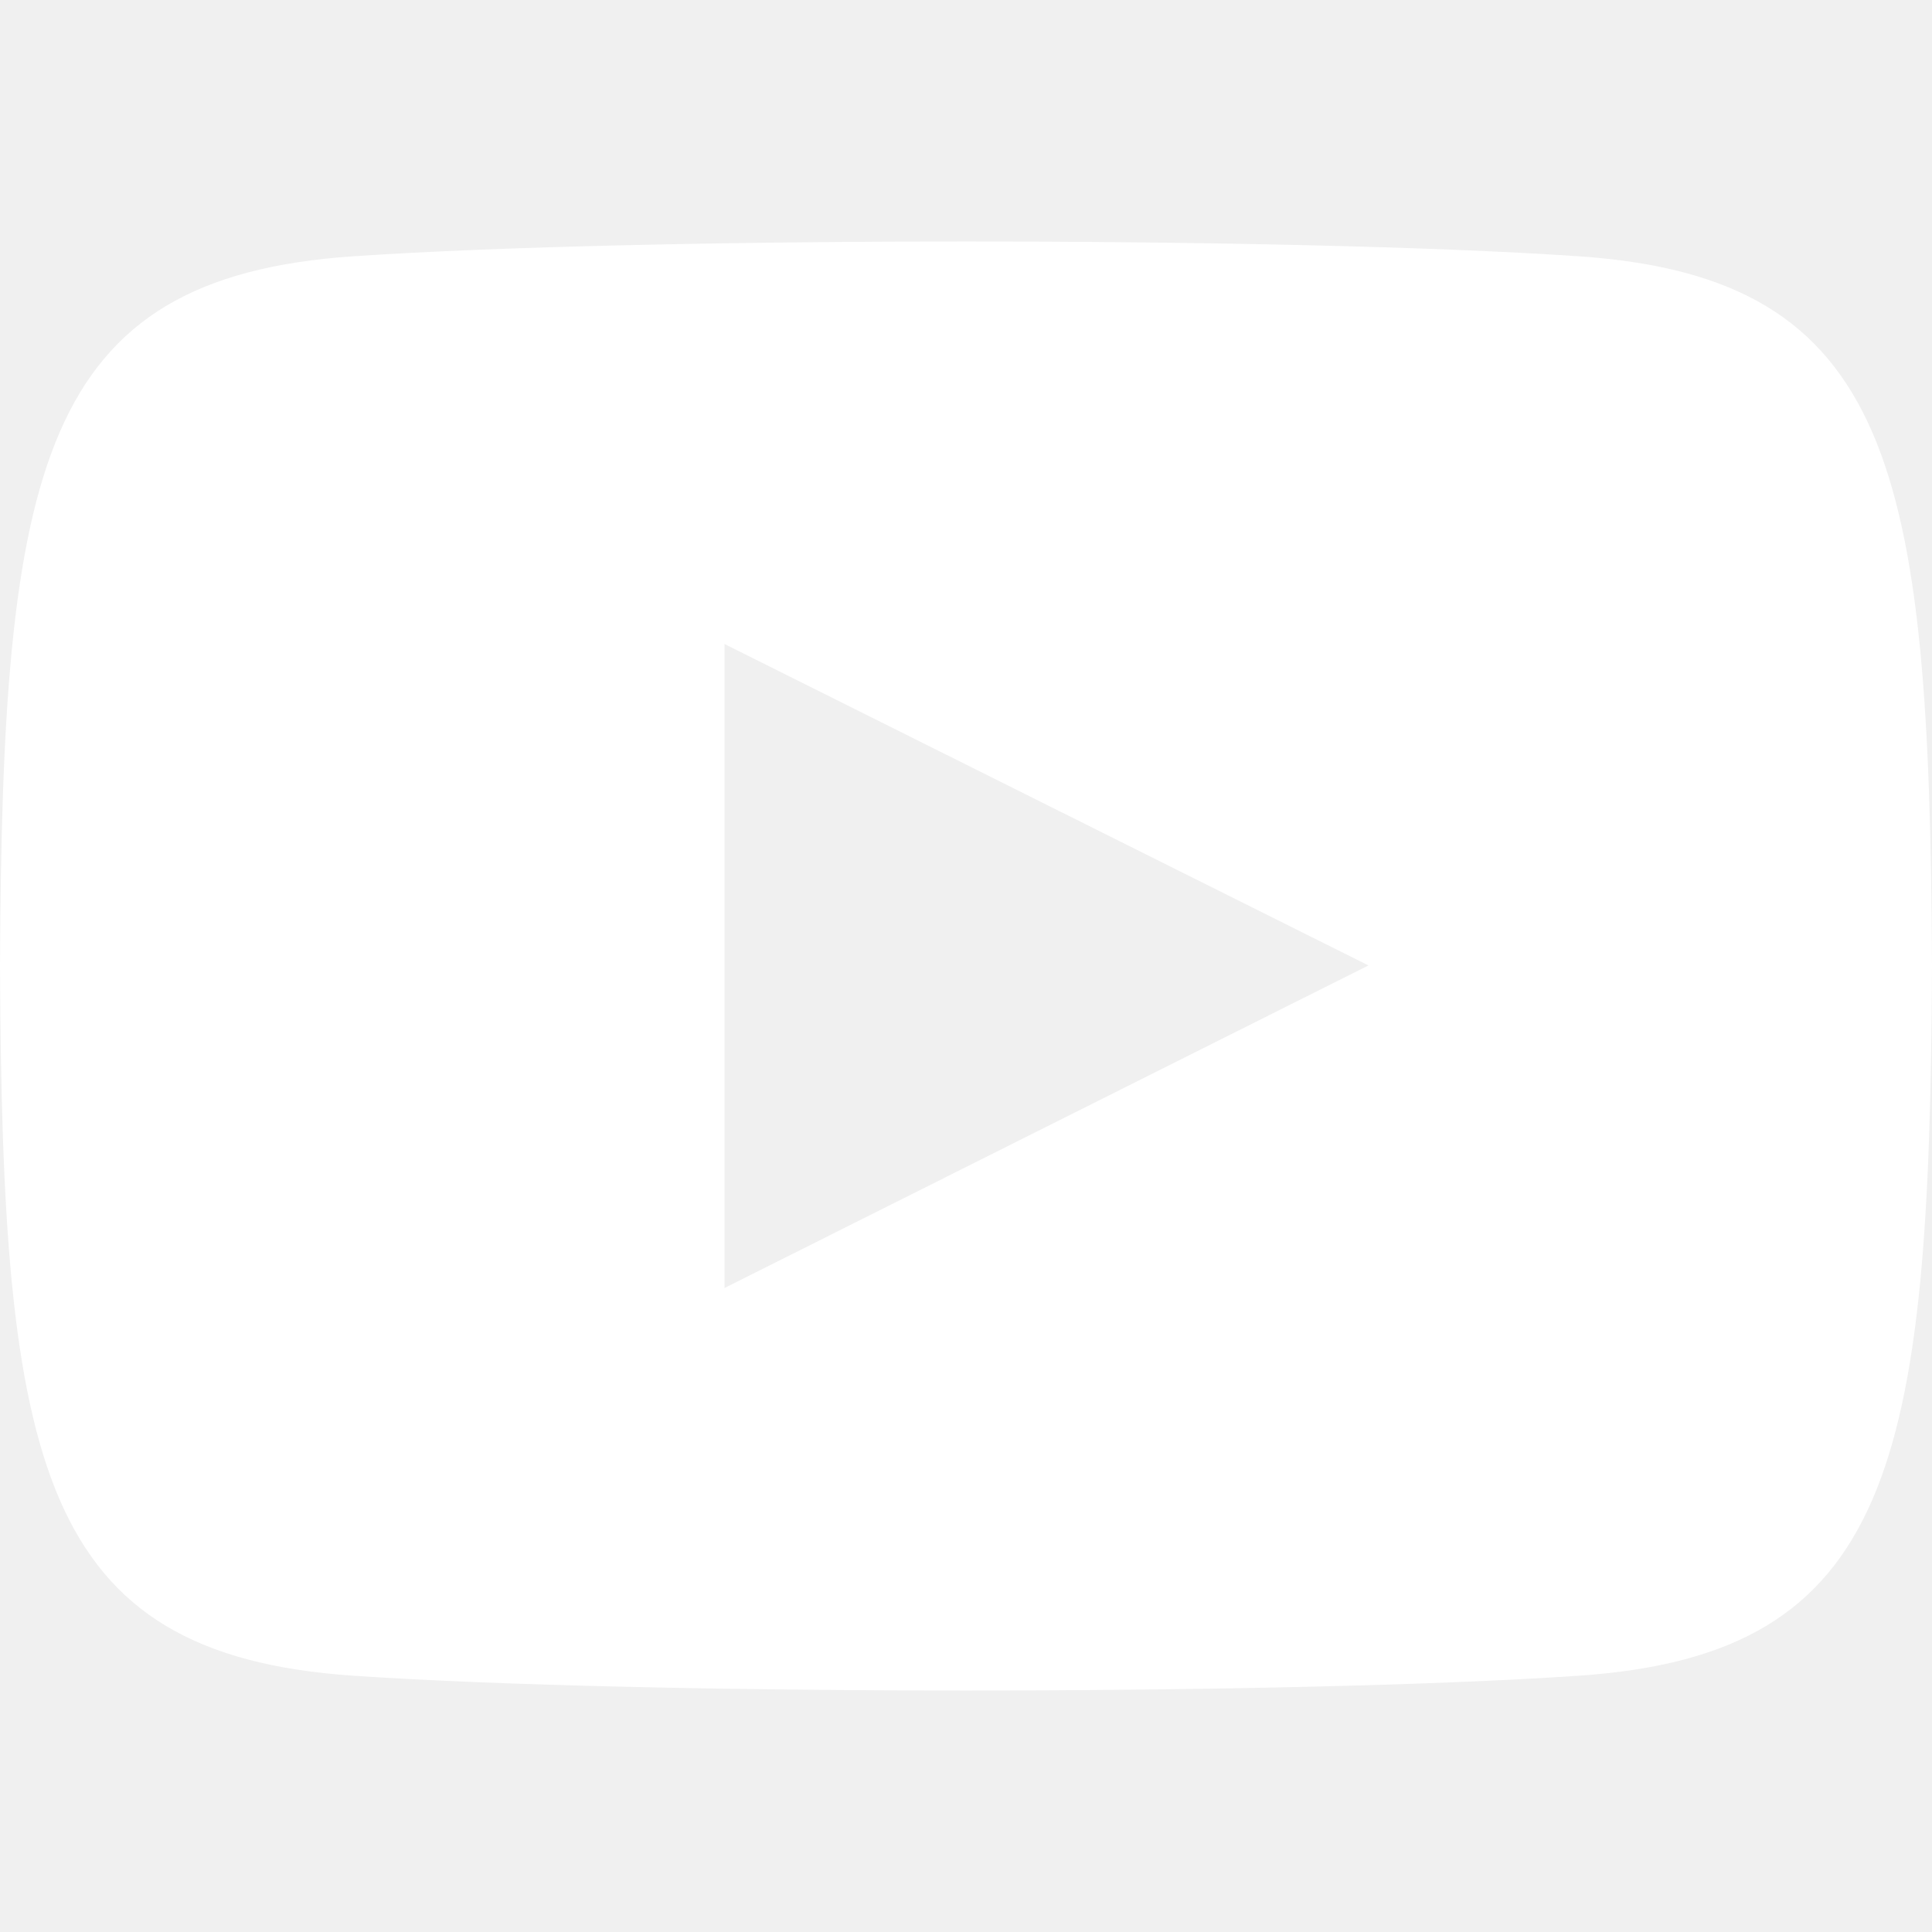
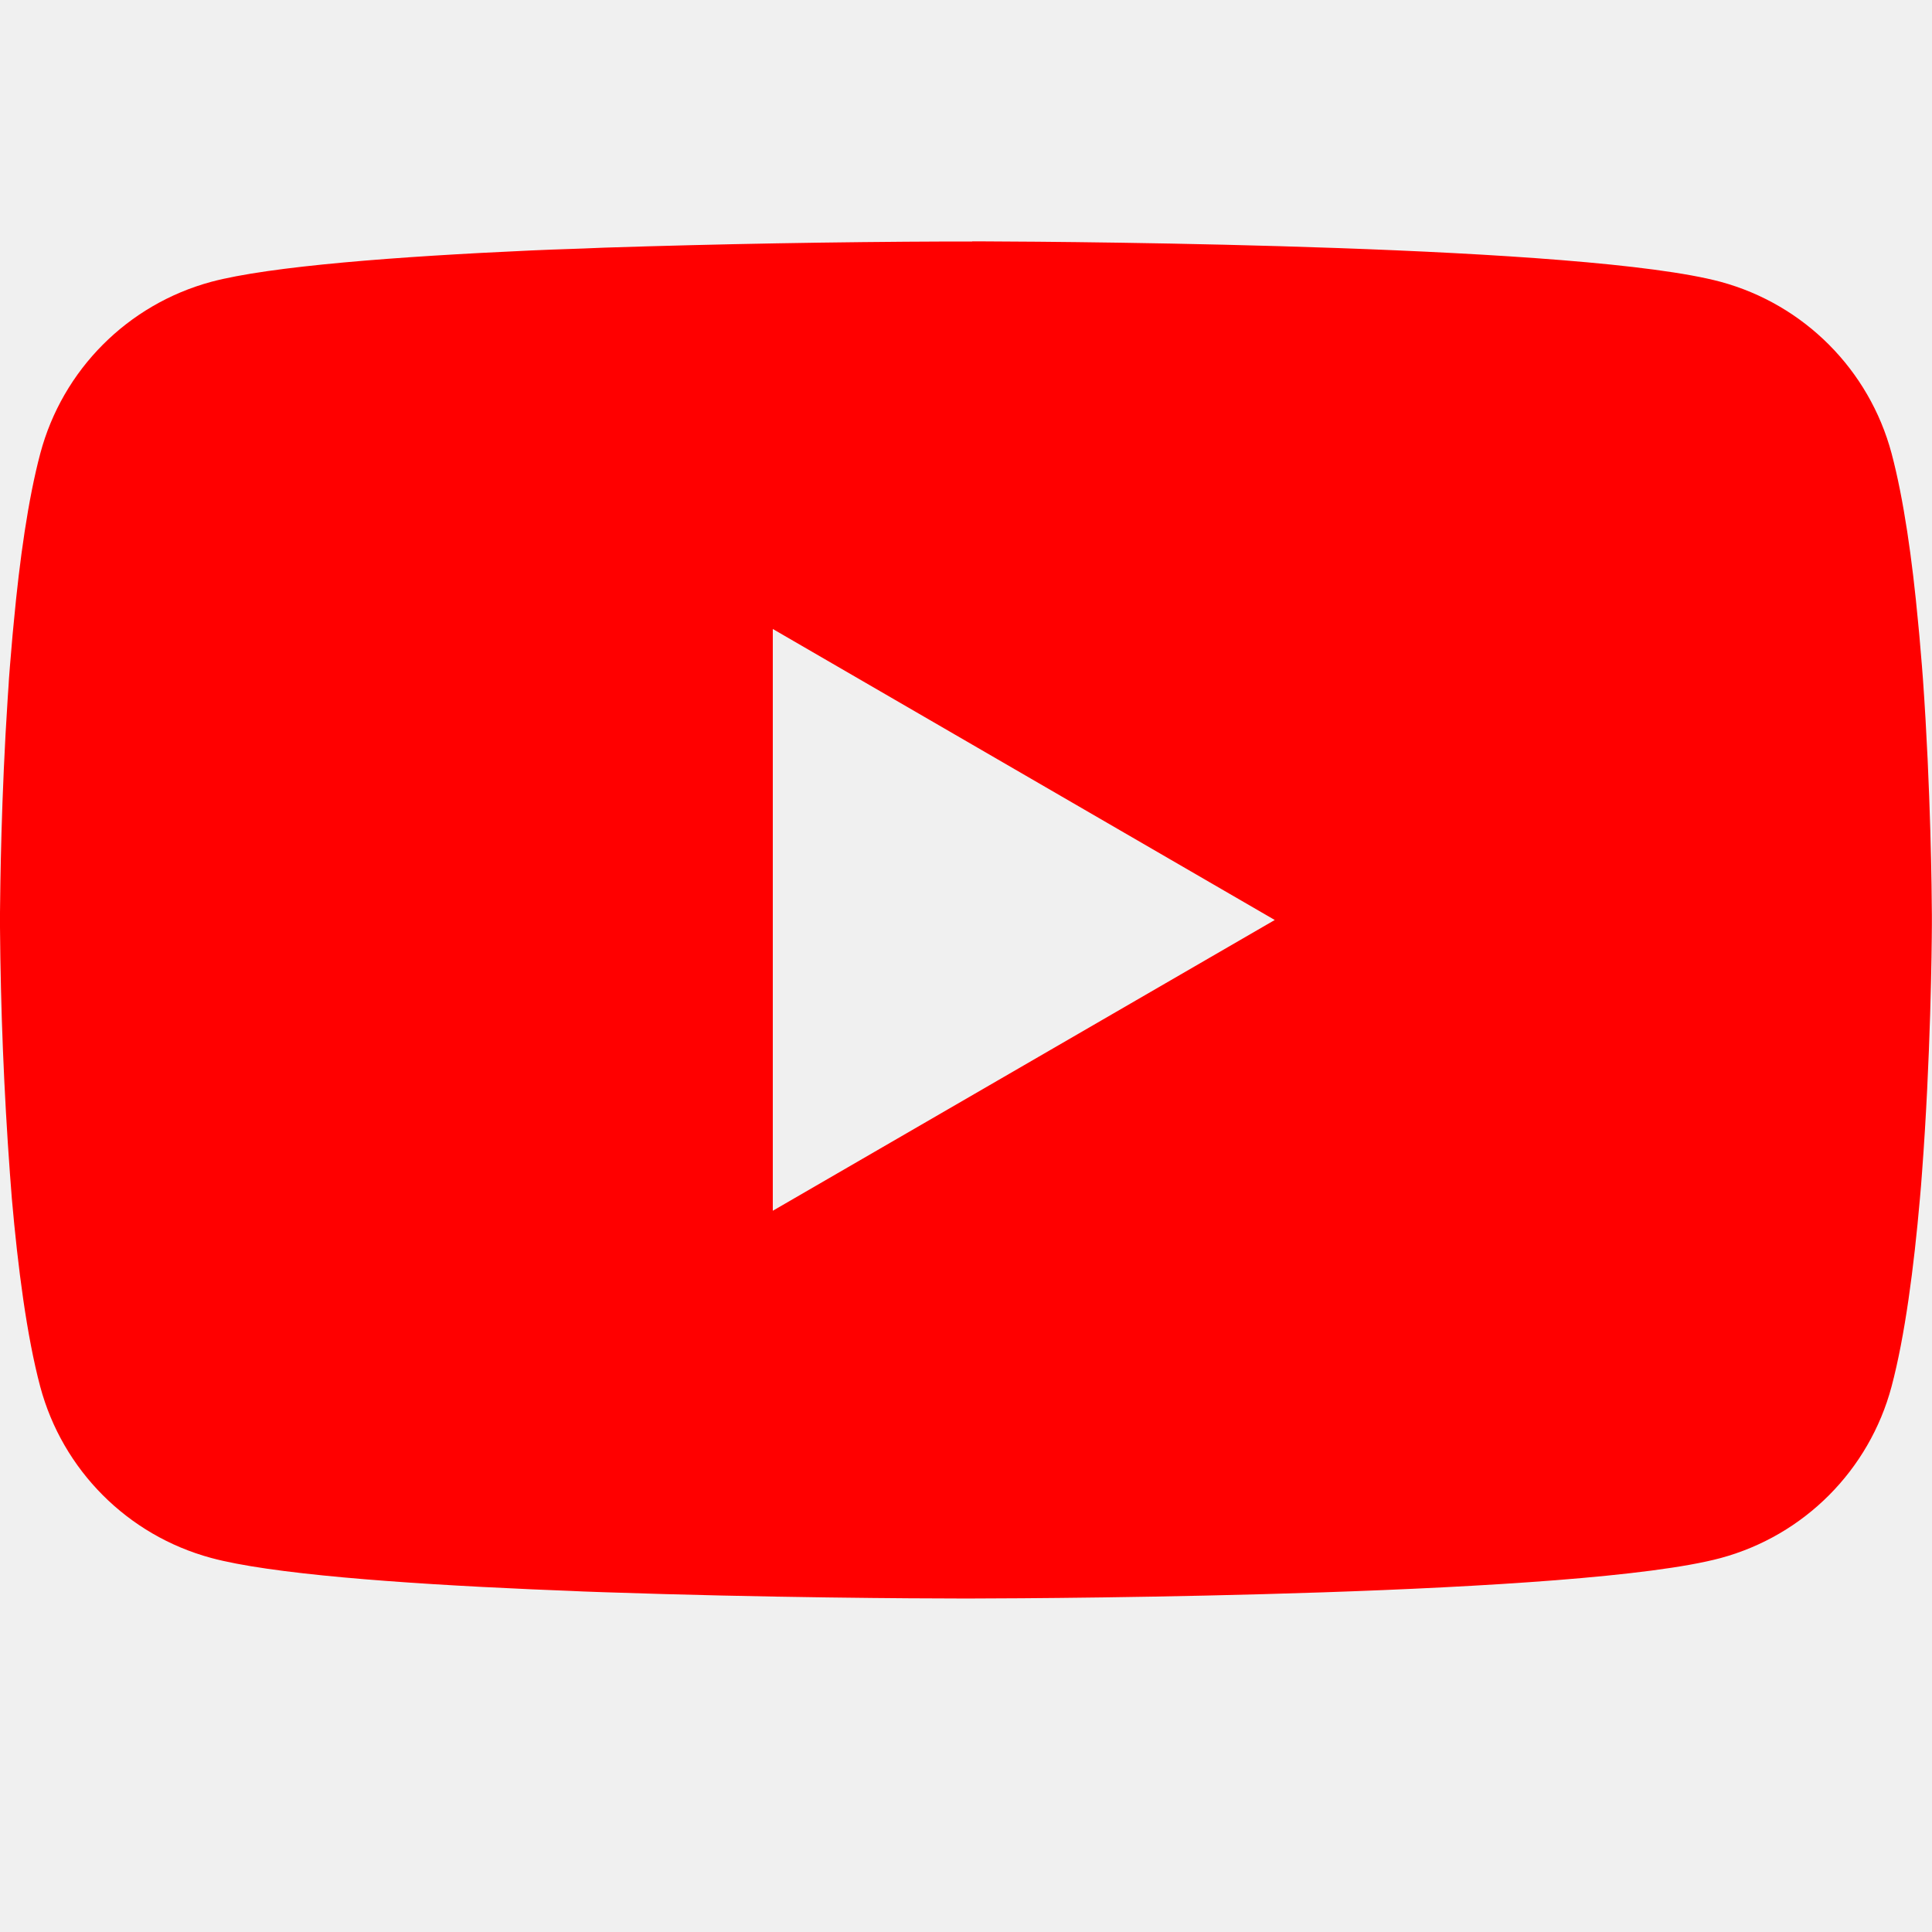
- <svg xmlns="http://www.w3.org/2000/svg" version="1.1" id="Layer_1" x="0px" y="0px" width="24px" height="24px" viewBox="0 0 24 24" enable-background="new 0 0 24 24" xml:space="preserve">
-   <path fill="#FFFFFF" d="M19.615,3.184c-3.604-0.246-11.631-0.245-15.23,0C0.488,3.45,0.029,5.804,0,12  c0.029,6.185,0.484,8.549,4.385,8.816c3.6,0.245,11.626,0.246,15.23,0C23.512,20.55,23.971,18.196,24,12  C23.971,5.815,23.516,3.451,19.615,3.184z M9,16V8l8,3.993L9,16z" />
+ <svg xmlns="http://www.w3.org/2000/svg" style="color: red" width="16" height="16" fill="currentColor" class="bi bi-youtube" viewBox="0 0 16 16">
+   <path d="M8.051 1.999h.089c.822.003 4.987.033 6.11.335a2.01 2.01 0 0 1 1.415 1.42c.101.38.172.883.22 1.402l.01.104.022.26.008.104c.065.914.073 1.77.074 1.957v.075c-.001.194-.01 1.108-.082 2.06l-.008.105-.009.104c-.05.572-.124 1.14-.235 1.558a2.007 2.007 0 0 1-1.415 1.42c-1.16.312-5.569.334-6.18.335h-.142c-.309 0-1.587-.006-2.927-.052l-.17-.006-.087-.004-.171-.007-.171-.007c-1.11-.049-2.167-.128-2.654-.26a2.007 2.007 0 0 1-1.415-1.419c-.111-.417-.185-.986-.235-1.558L.09 9.82l-.008-.104A31.4 31.4 0 0 1 0 7.68v-.123c.002-.215.01-.958.064-1.778l.007-.103.003-.052.008-.104.022-.26.01-.104c.048-.519.119-1.023.22-1.402a2.007 2.007 0 0 1 1.415-1.42c.487-.13 1.544-.21 2.654-.26l.17-.007.172-.006.086-.003.171-.007A99.788 99.788 0 0 1 7.858 2h.193zM6.4 5.209v4.818l4.157-2.408L6.4 5.209z" fill="red" />
</svg>
